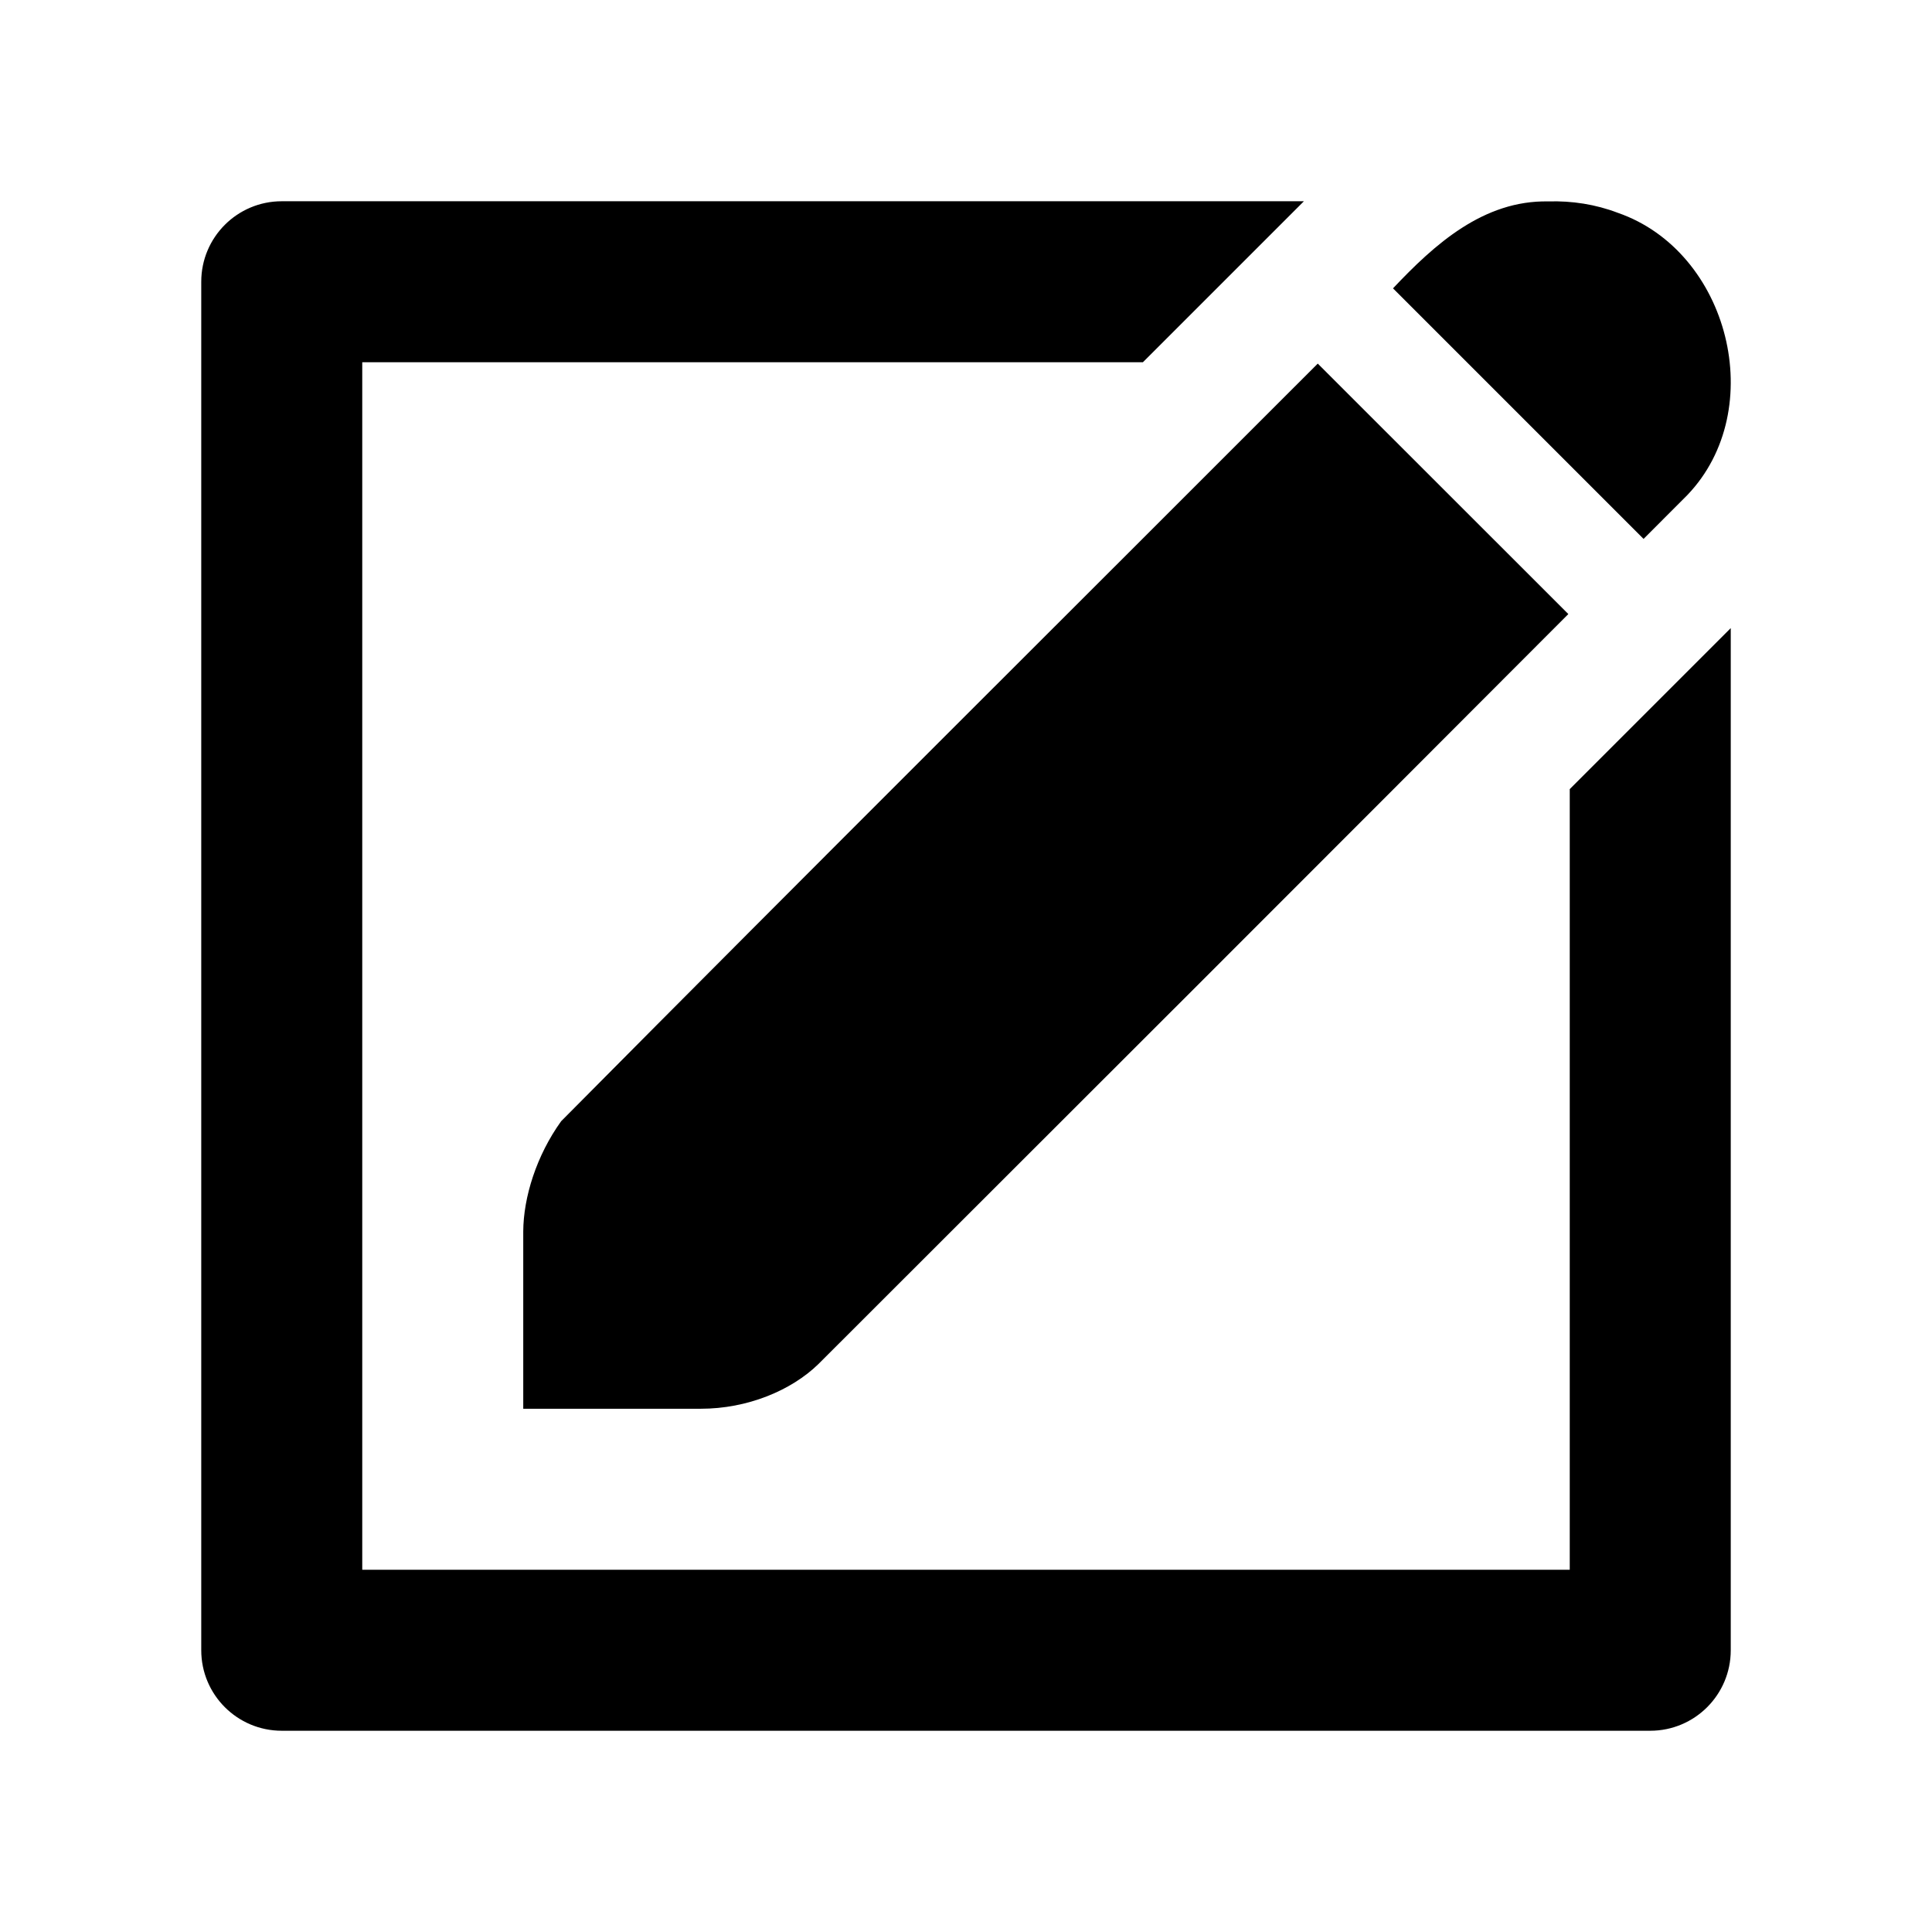
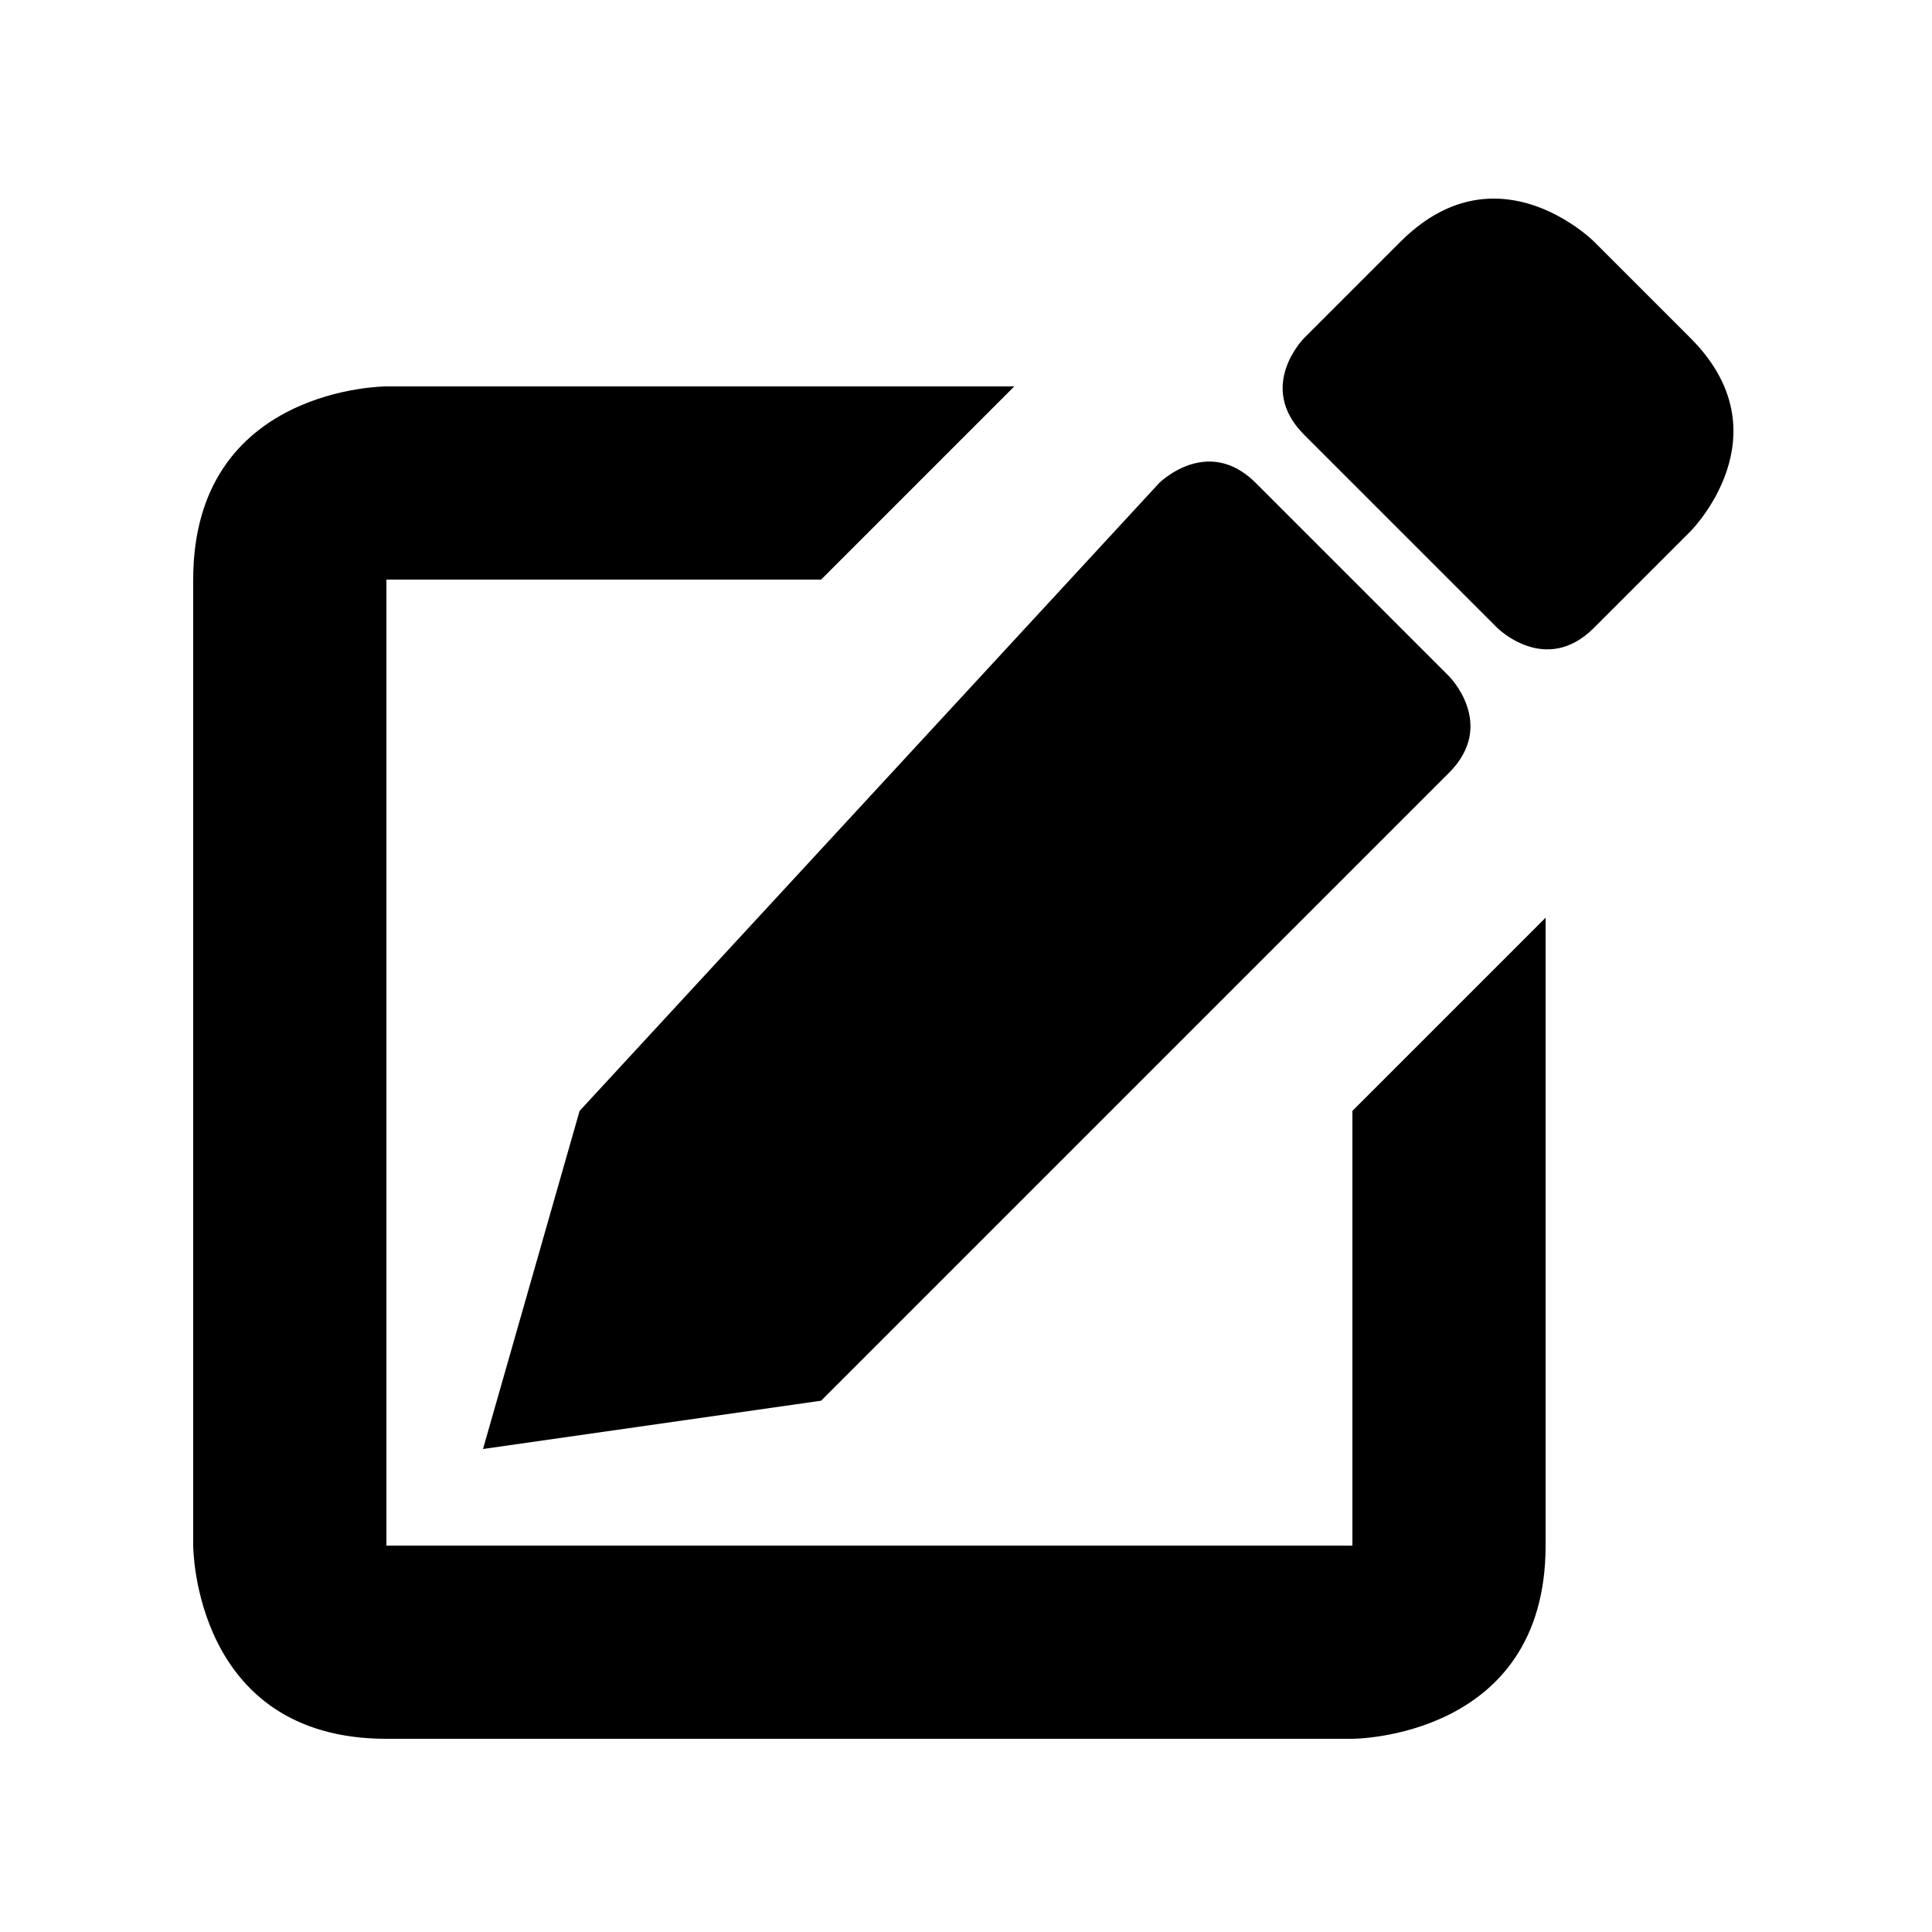
- <svg xmlns="http://www.w3.org/2000/svg" height="48" width="48" version="1.1" viewBox="0 0 48 48">
-   <path style="fill:#000000" d="m7 5a2 2 0 0 0 -2 2v34a2 2 0 0 0 2 2h34a2 2 0 0 0 2 -2v-25.395l-4 4v19.395h-30v-30h19.395l4-4h-25.395zm31.467 0.004c-1.609-0.031-2.823 1.062-3.858 2.16l6.225 6.225c0.363-0.364 0.727-0.728 1.09-1.092 2.032-2.126 1.037-6.052-1.731-7.01-0.549-0.21-1.139-0.301-1.726-0.283zm-5.727 4.029c-6.267 6.273-12.556 12.528-18.799 18.824-0.613 0.853-0.937 1.889-0.941 2.739v4.404h4.406c1.161 0.002 2.255-0.454 2.928-1.111 6.215-6.206 12.427-12.416 18.631-18.633l-6.225-6.222z" />
+ <svg xmlns="http://www.w3.org/2000/svg" width="50" height="50" version="1.1" viewBox="0 0 50 50">
+   <path d="m38.518 5.143c-0.705 0.034-1.486 0.326-2.268 1.107l-2.5 2.5s-1.25 1.25 0 2.5l5 5s1.25 1.25 2.5 0l2.5-2.5s2.5-2.5 0-5l-2.5-2.5s-1.181-1.181-2.732-1.107zm-28.518 4.857s-5 0-5 5v25s0 5 5 5h25s5 0 5-5v-15-1.25l-5 5v11.25h-25v-25h11.25l5-5h-16.25zm21.16 1.951c-0.671 0.061-1.16 0.549-1.16 0.549l-15 16.25-2.5 8.75 8.75-1.25 16.25-16.25c1.25-1.25 0-2.5 0-2.5l-5-5c-0.469-0.469-0.937-0.585-1.34-0.549z" />
</svg>
